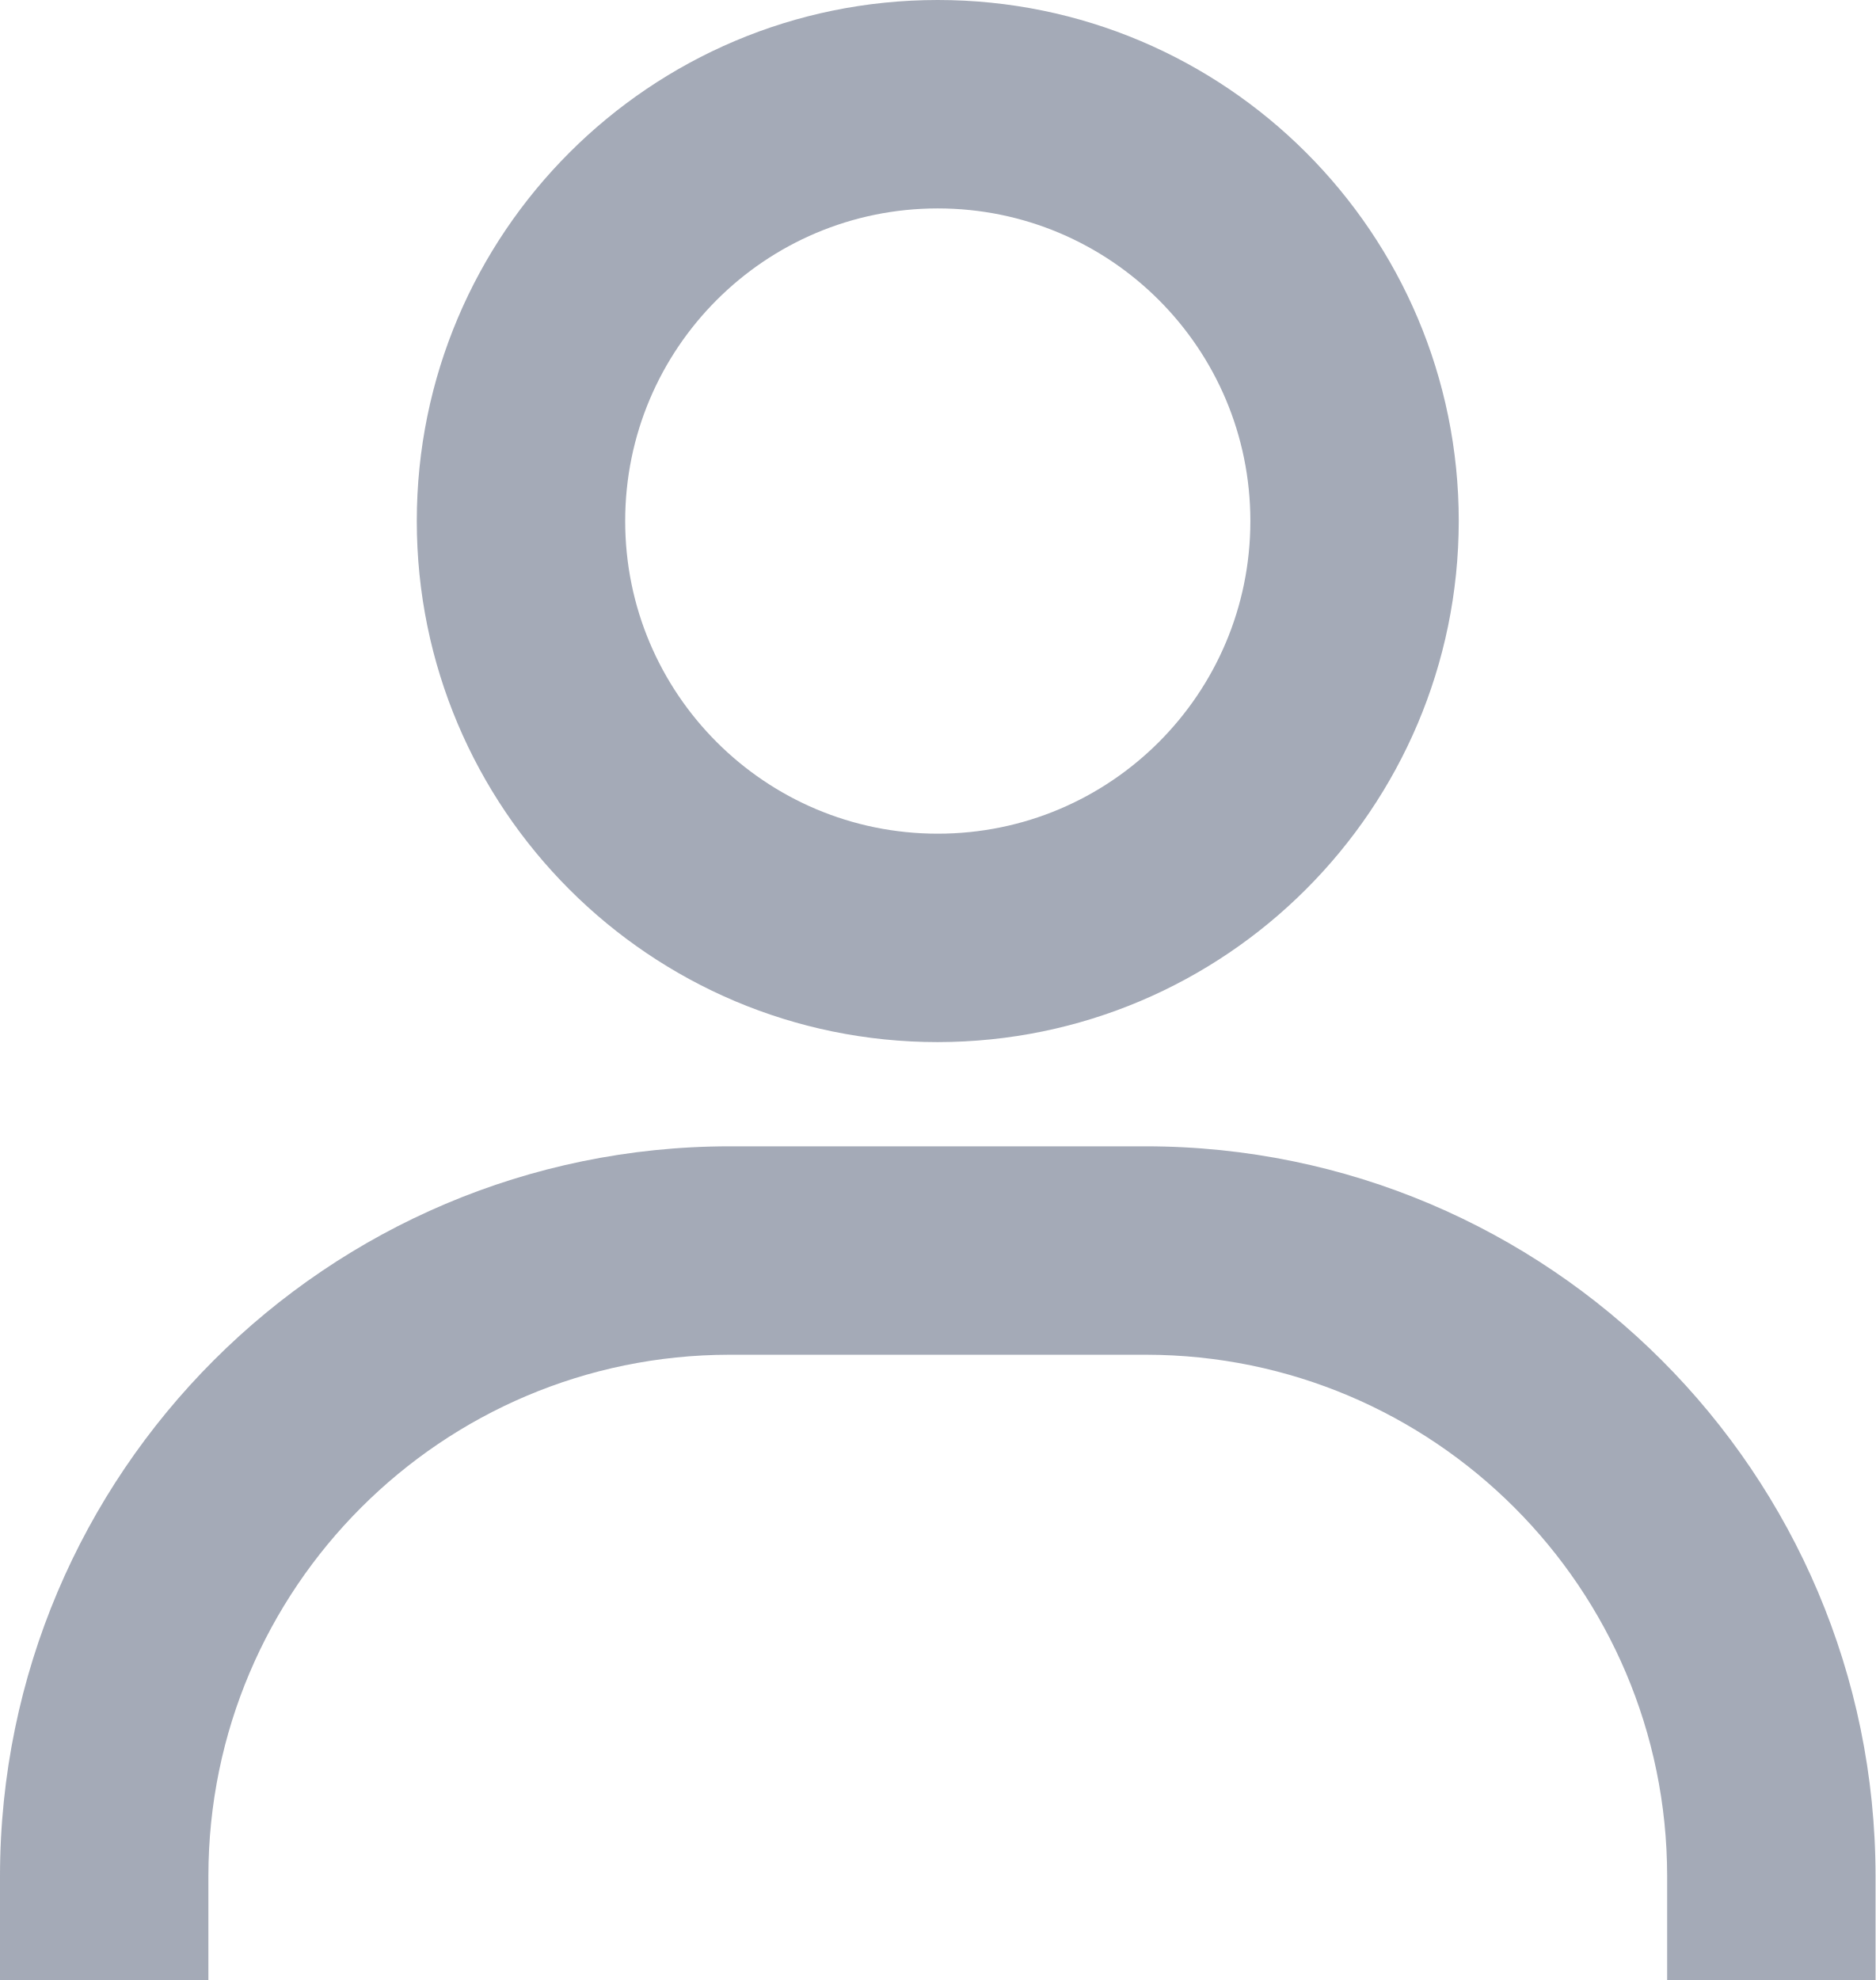
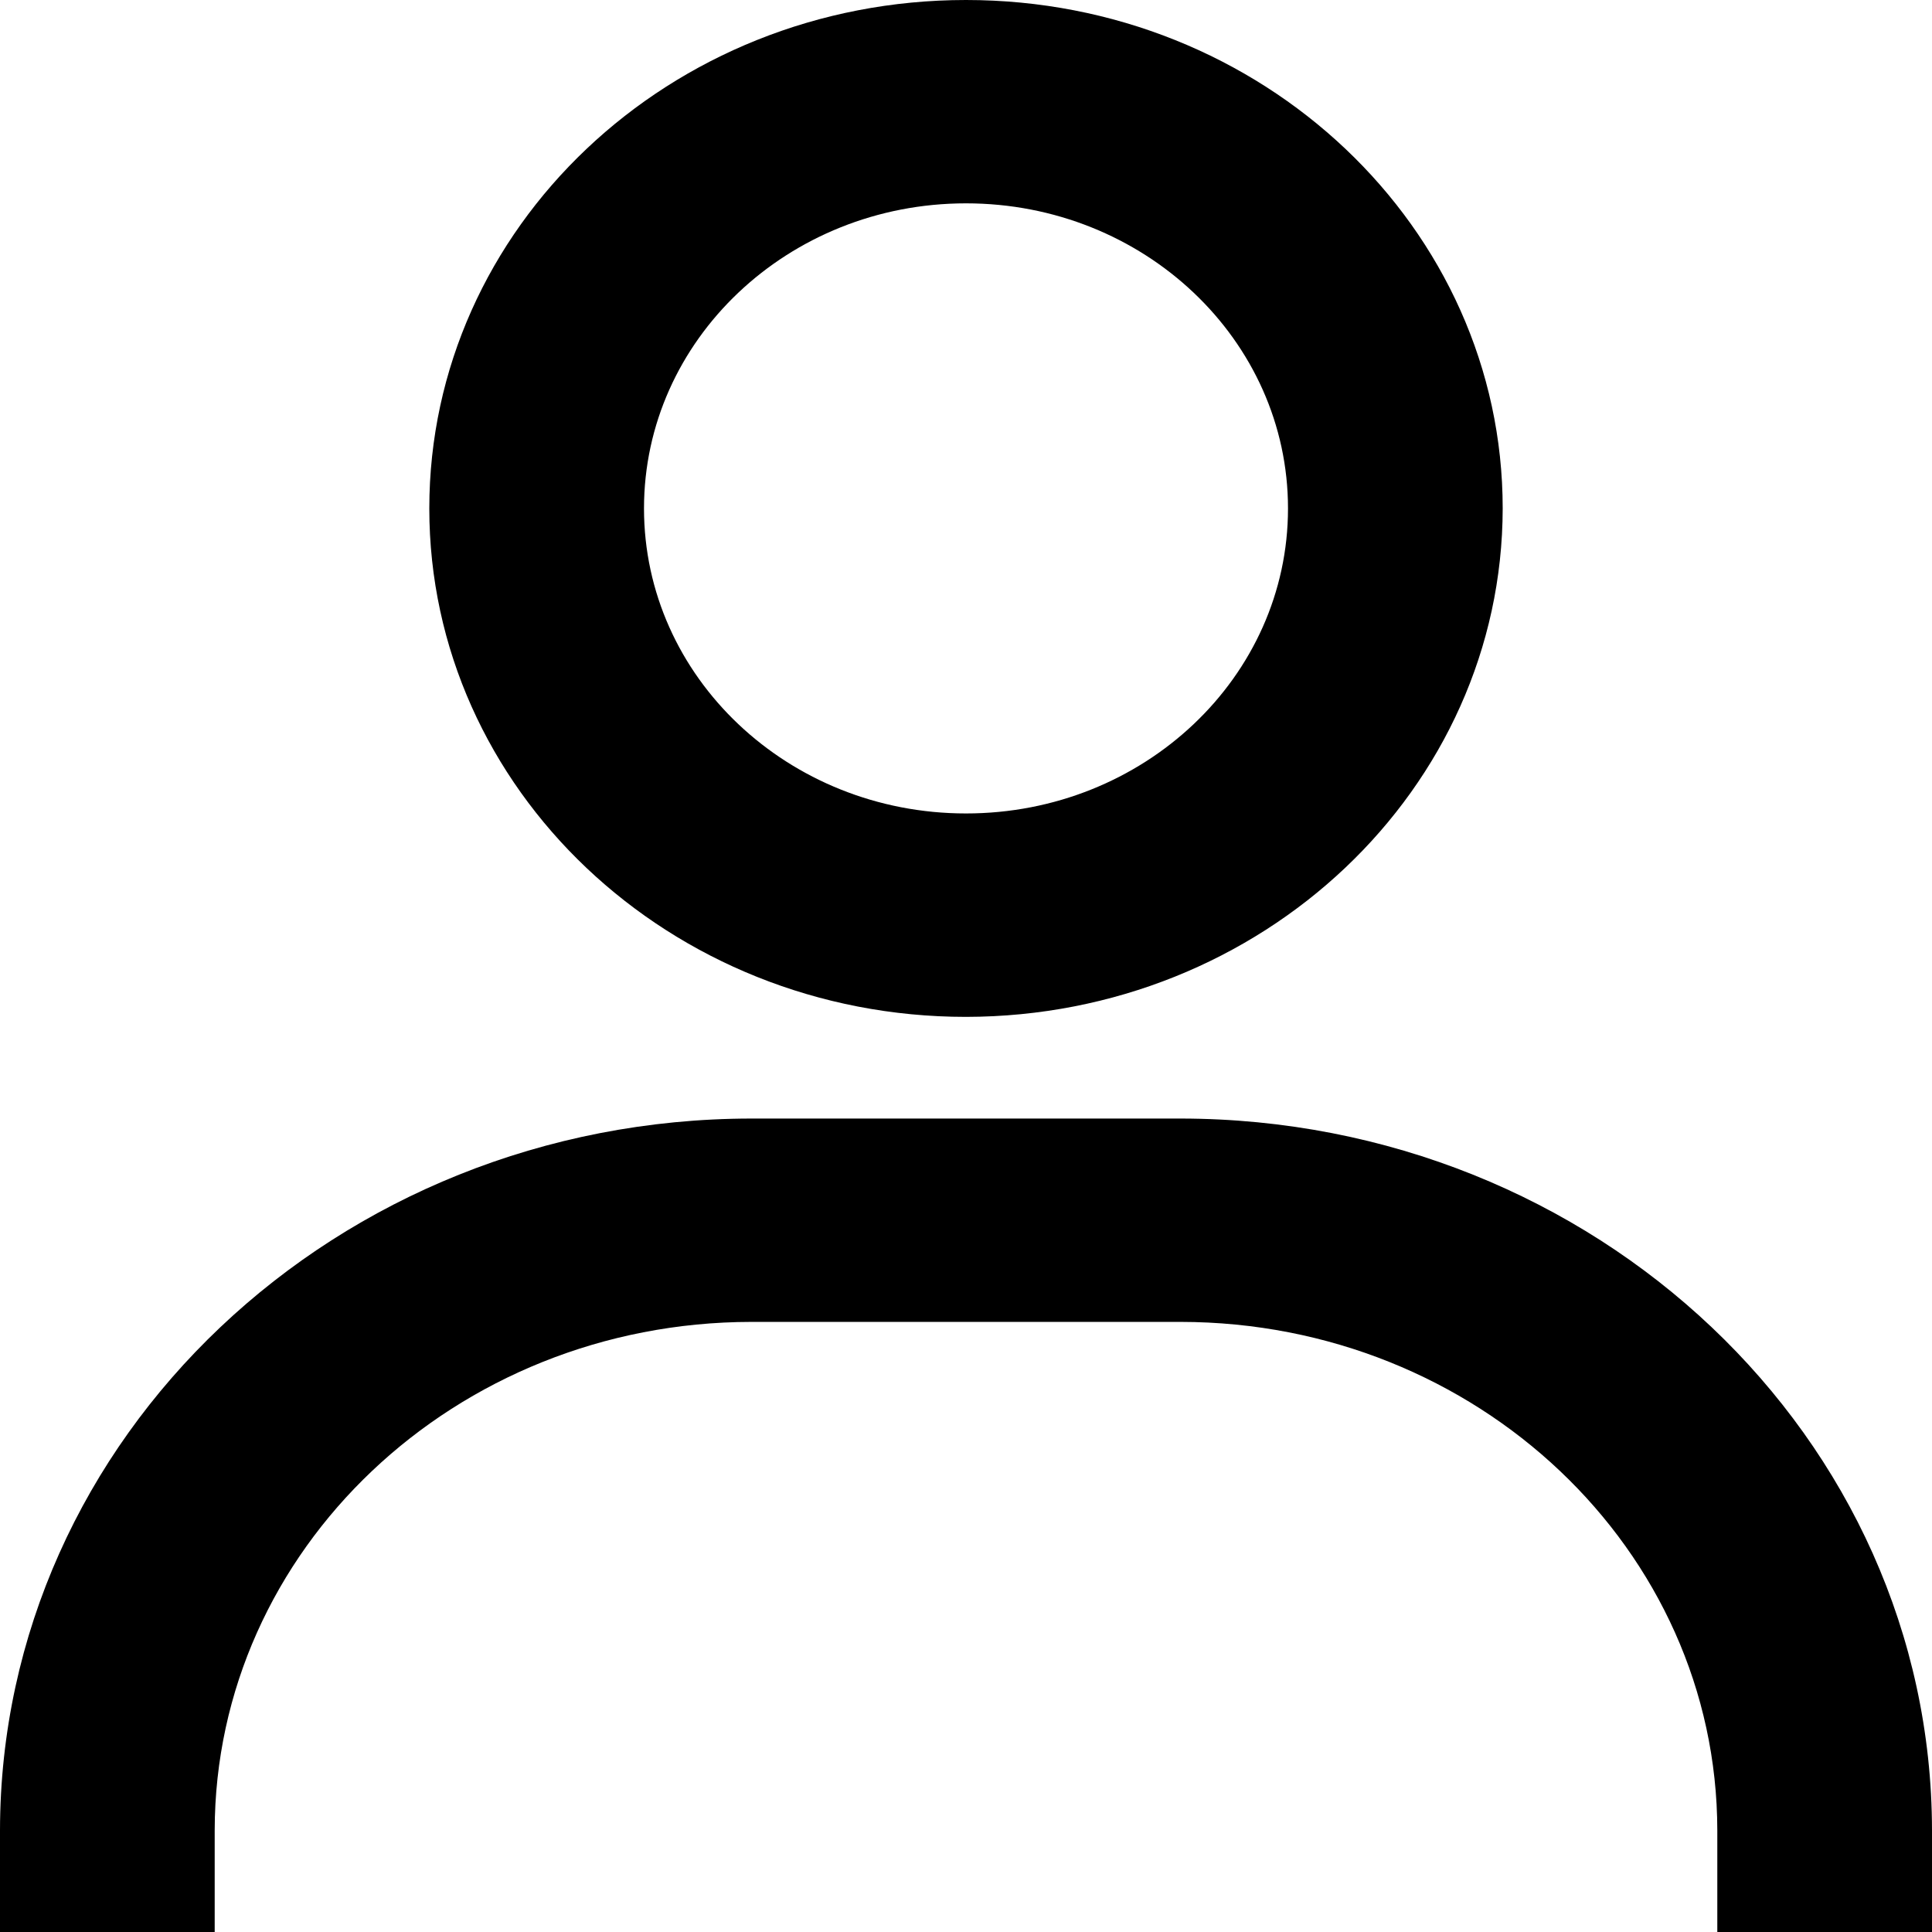
- <svg xmlns="http://www.w3.org/2000/svg" width="18" height="19" viewBox="0 0 18 19">
-   <path d="M2 19H0V18C0.004 14.136 3.136 11.004 7 11H11C14.864 11.004 17.996 14.136 18 18V19H16V18C15.997 15.24 13.76 13.003 11 13H7C4.24 13.003 2.003 15.24 2 18V19ZM9 10C6.239 10 4 7.761 4 5C4 2.239 6.239 0 9 0C11.761 0 14 2.239 14 5C13.997 7.76 11.76 9.997 9 10ZM9 2C7.343 2 6 3.343 6 5C6 6.657 7.343 8 9 8C10.657 8 12 6.657 12 5C12 3.343 10.657 2 9 2Z" fill="#2E3A59" fill-opacity="0.43" />
+ <svg xmlns="http://www.w3.org/2000/svg" viewBox="0 0 24 24">
+   <path d="M2.667 24H0V22.737C0.006 17.856 4.181 13.9 9.333 13.895H14.667C19.819 13.9 23.994 17.856 24 22.737V24H21.333V22.737C21.329 19.25 18.347 16.425 14.667 16.421H9.333C5.653 16.425 2.671 19.25 2.667 22.737V24ZM12 12.632C8.318 12.632 5.333 9.804 5.333 6.316C5.333 2.828 8.318 0 12 0C15.682 0 18.667 2.828 18.667 6.316C18.662 9.802 15.68 12.627 12 12.632ZM12 2.526C9.791 2.526 8 4.223 8 6.316C8 8.409 9.791 10.105 12 10.105C14.209 10.105 16 8.409 16 6.316C16 4.223 14.209 2.526 12 2.526Z" />
</svg>
